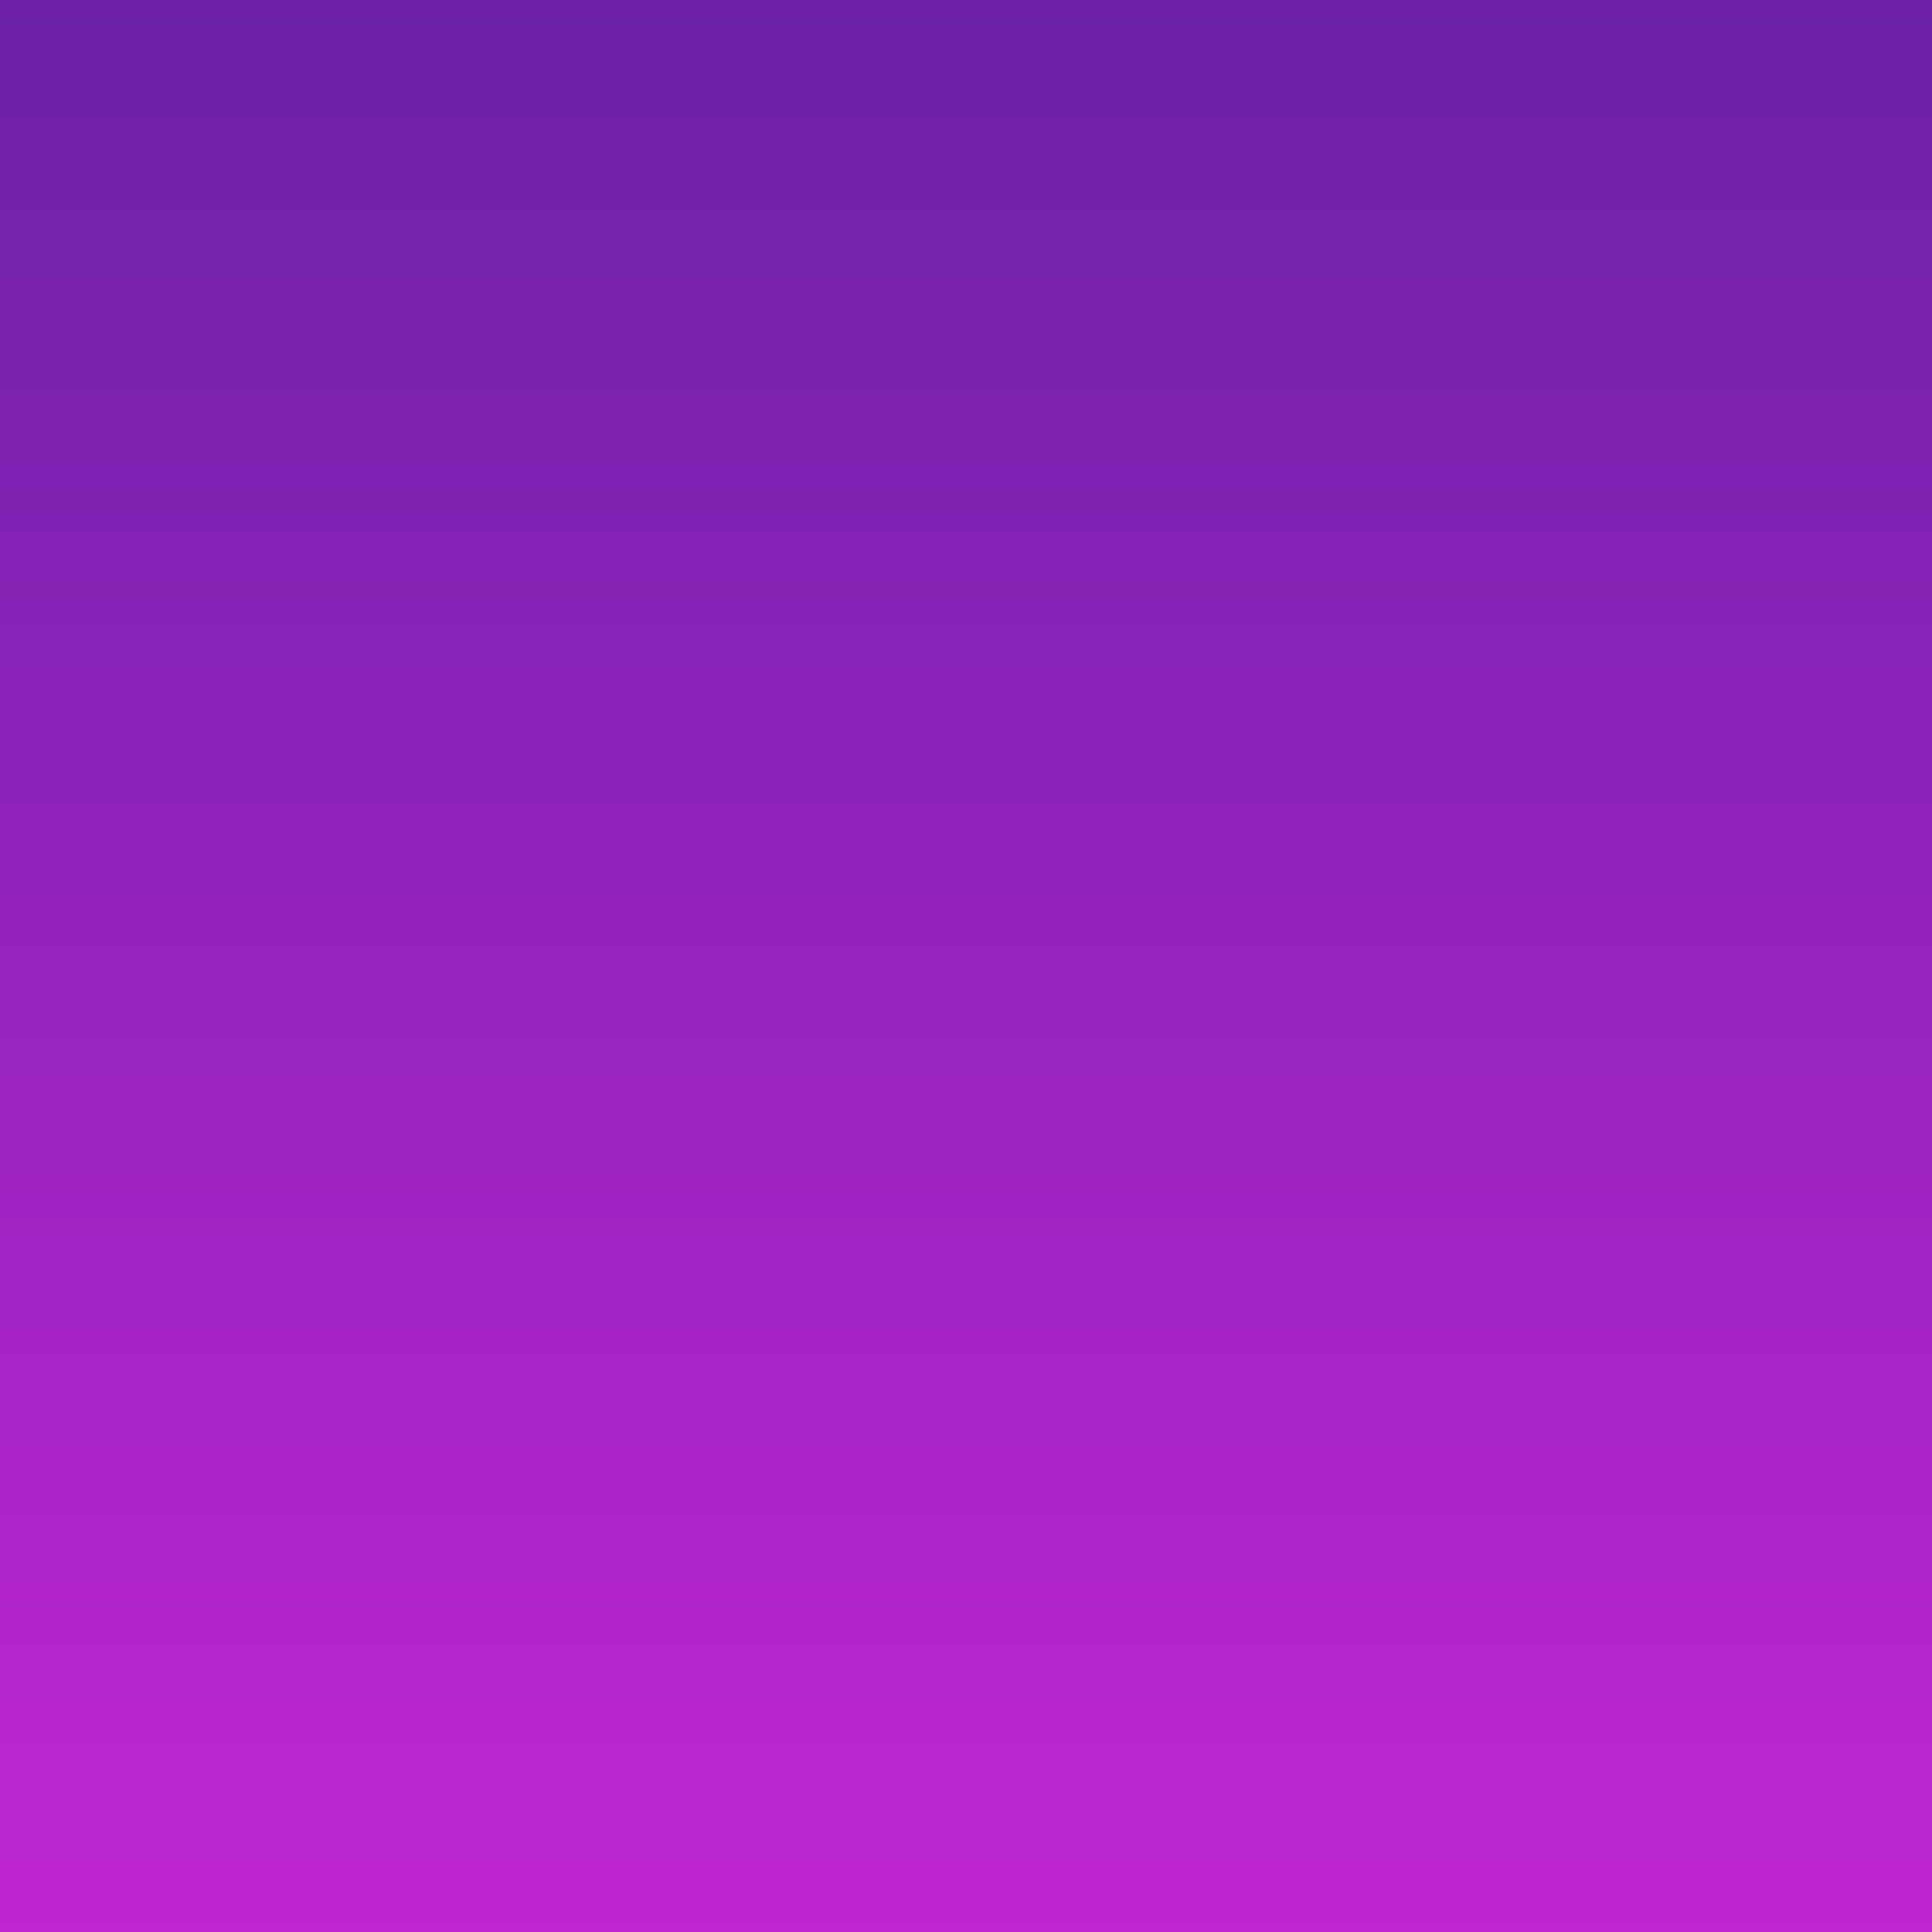
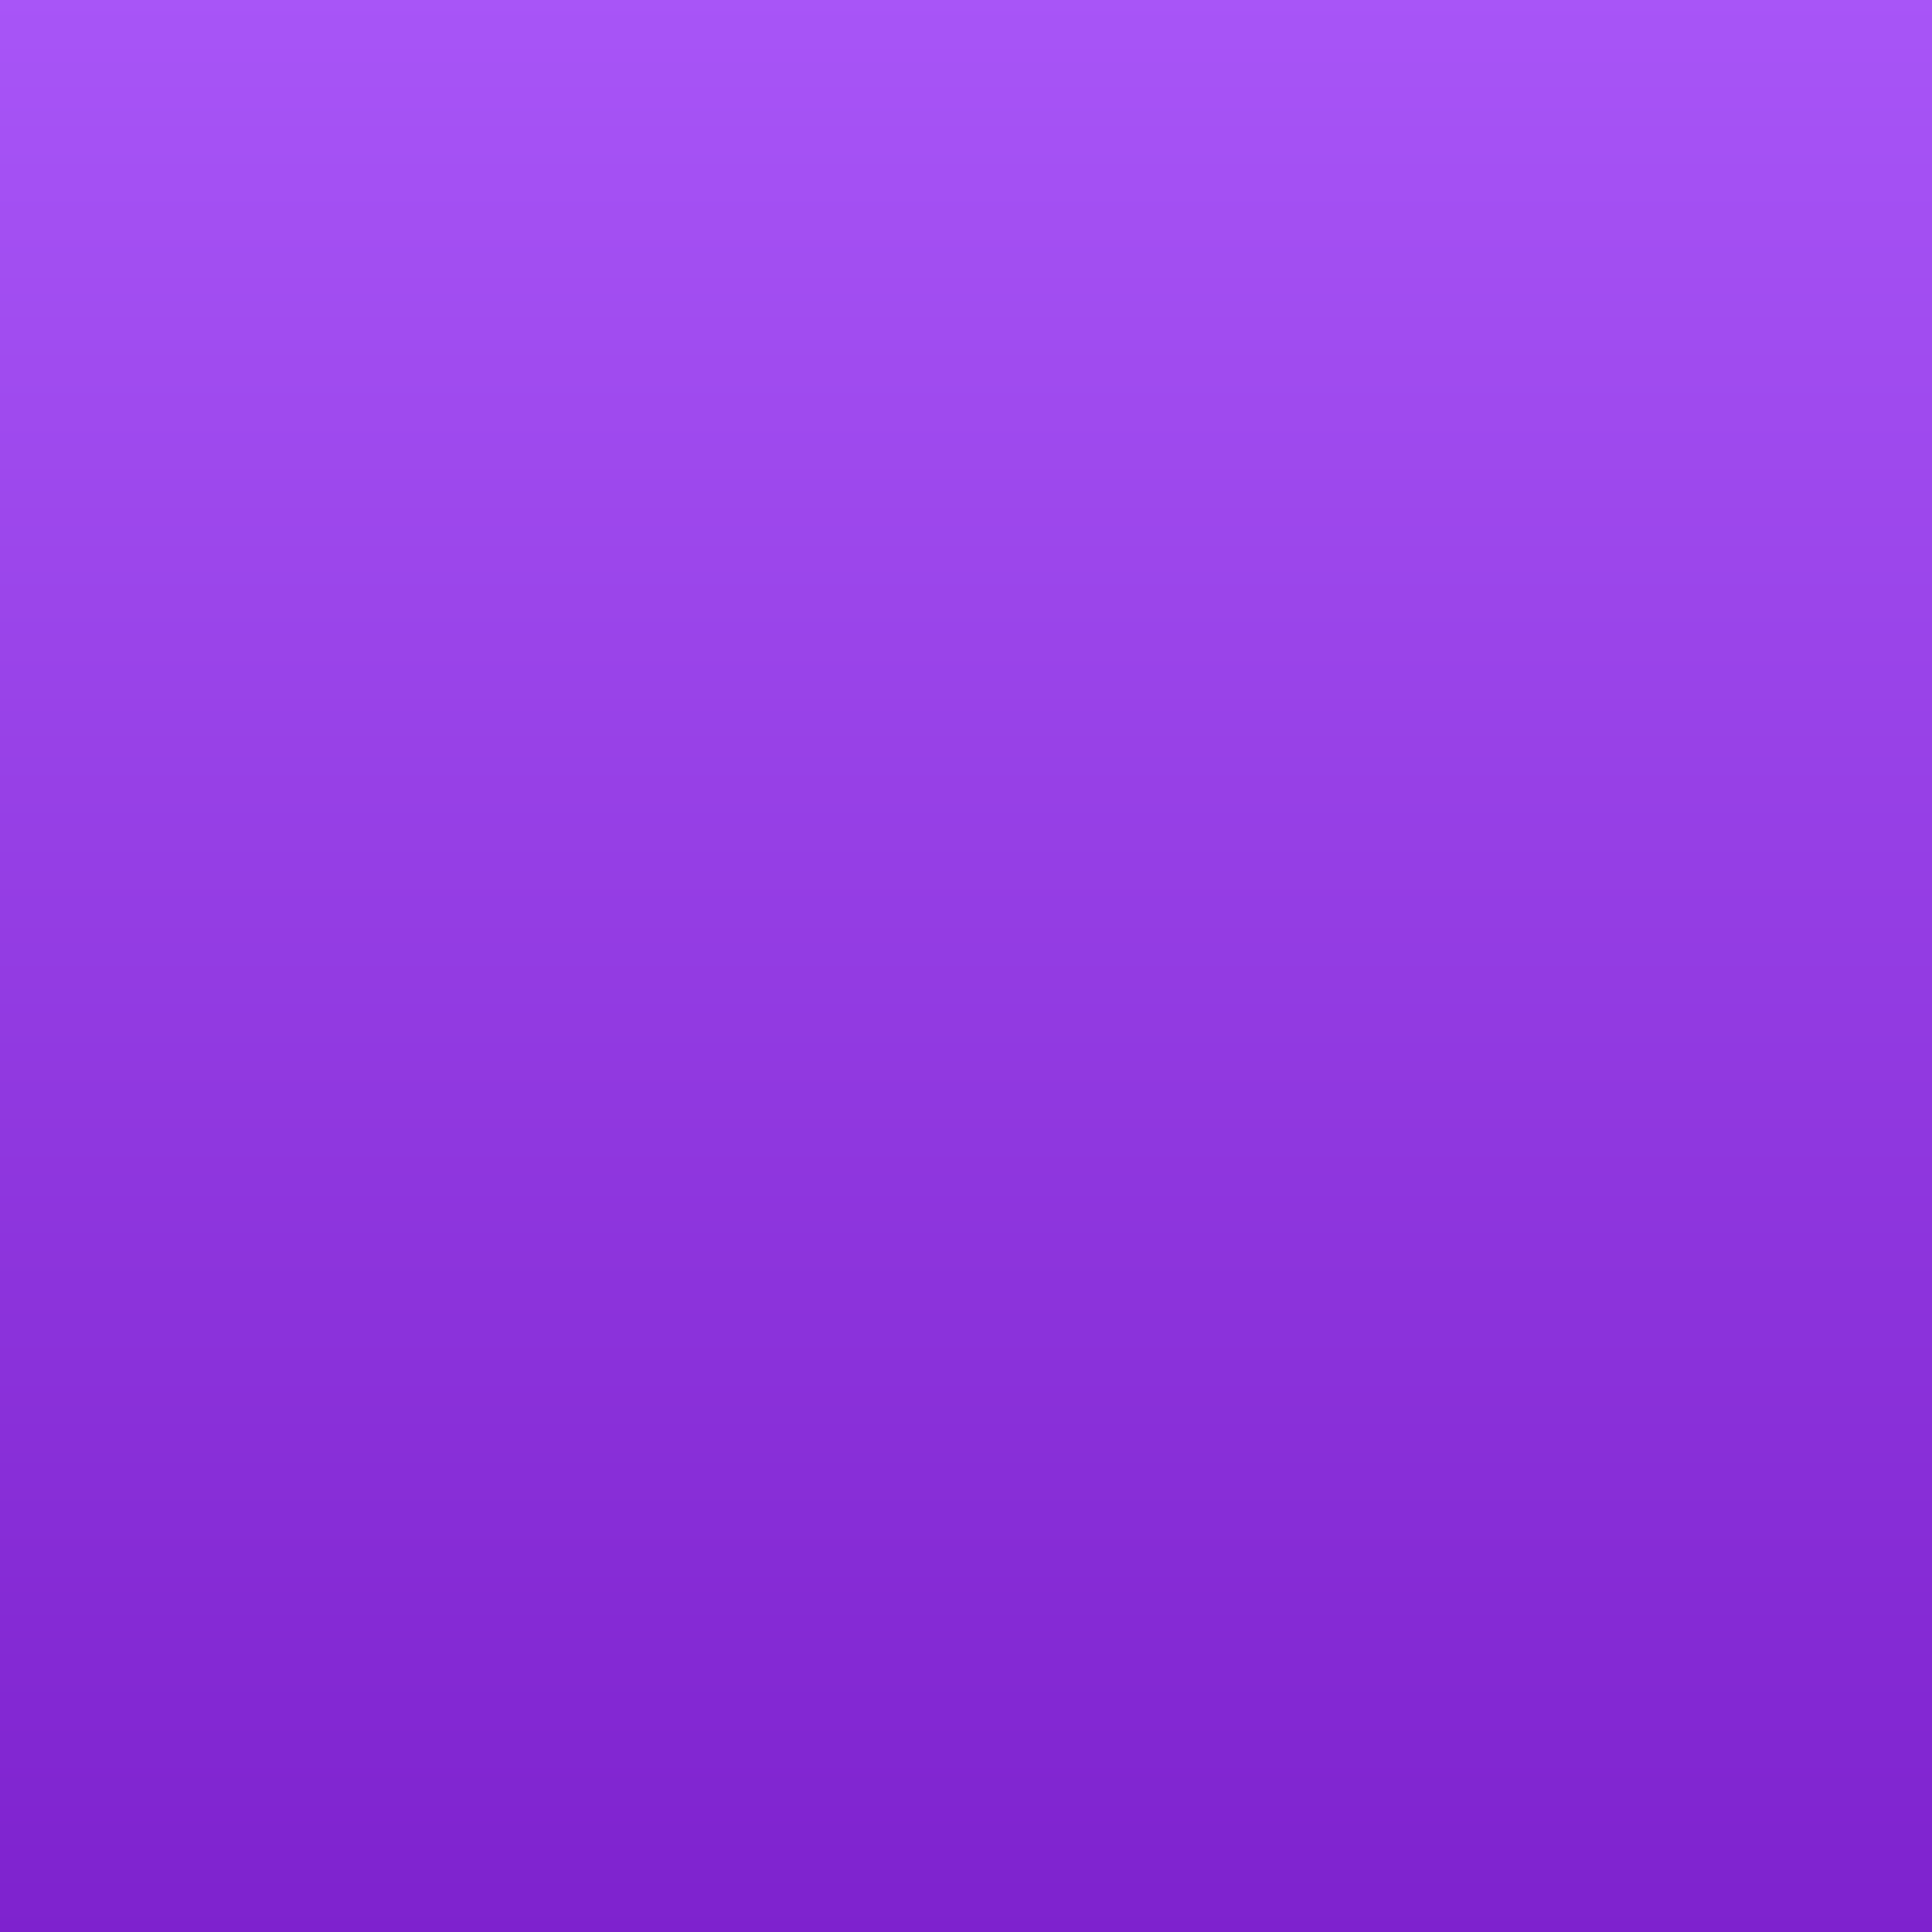
<svg xmlns="http://www.w3.org/2000/svg" width="512" height="512" viewBox="0 0 512 512">
  <defs>
    <linearGradient id="bg" x1="0" y1="0" x2="0" y2="1">
-       <stop offset="0%" stop-color="#6b21a8" />
-       <stop offset="100%" stop-color="#c026d3" />
+       <stop offset="0%" stop-color="#a855f7" />
+       <stop offset="100%" stop-color="#7e22ce" />
    </linearGradient>
  </defs>
-   <rect x="0" y="0" width="512" height="512" fill="url(#bg)" />
+   <rect width="512" height="512" fill="url(#bg)" />
</svg>
